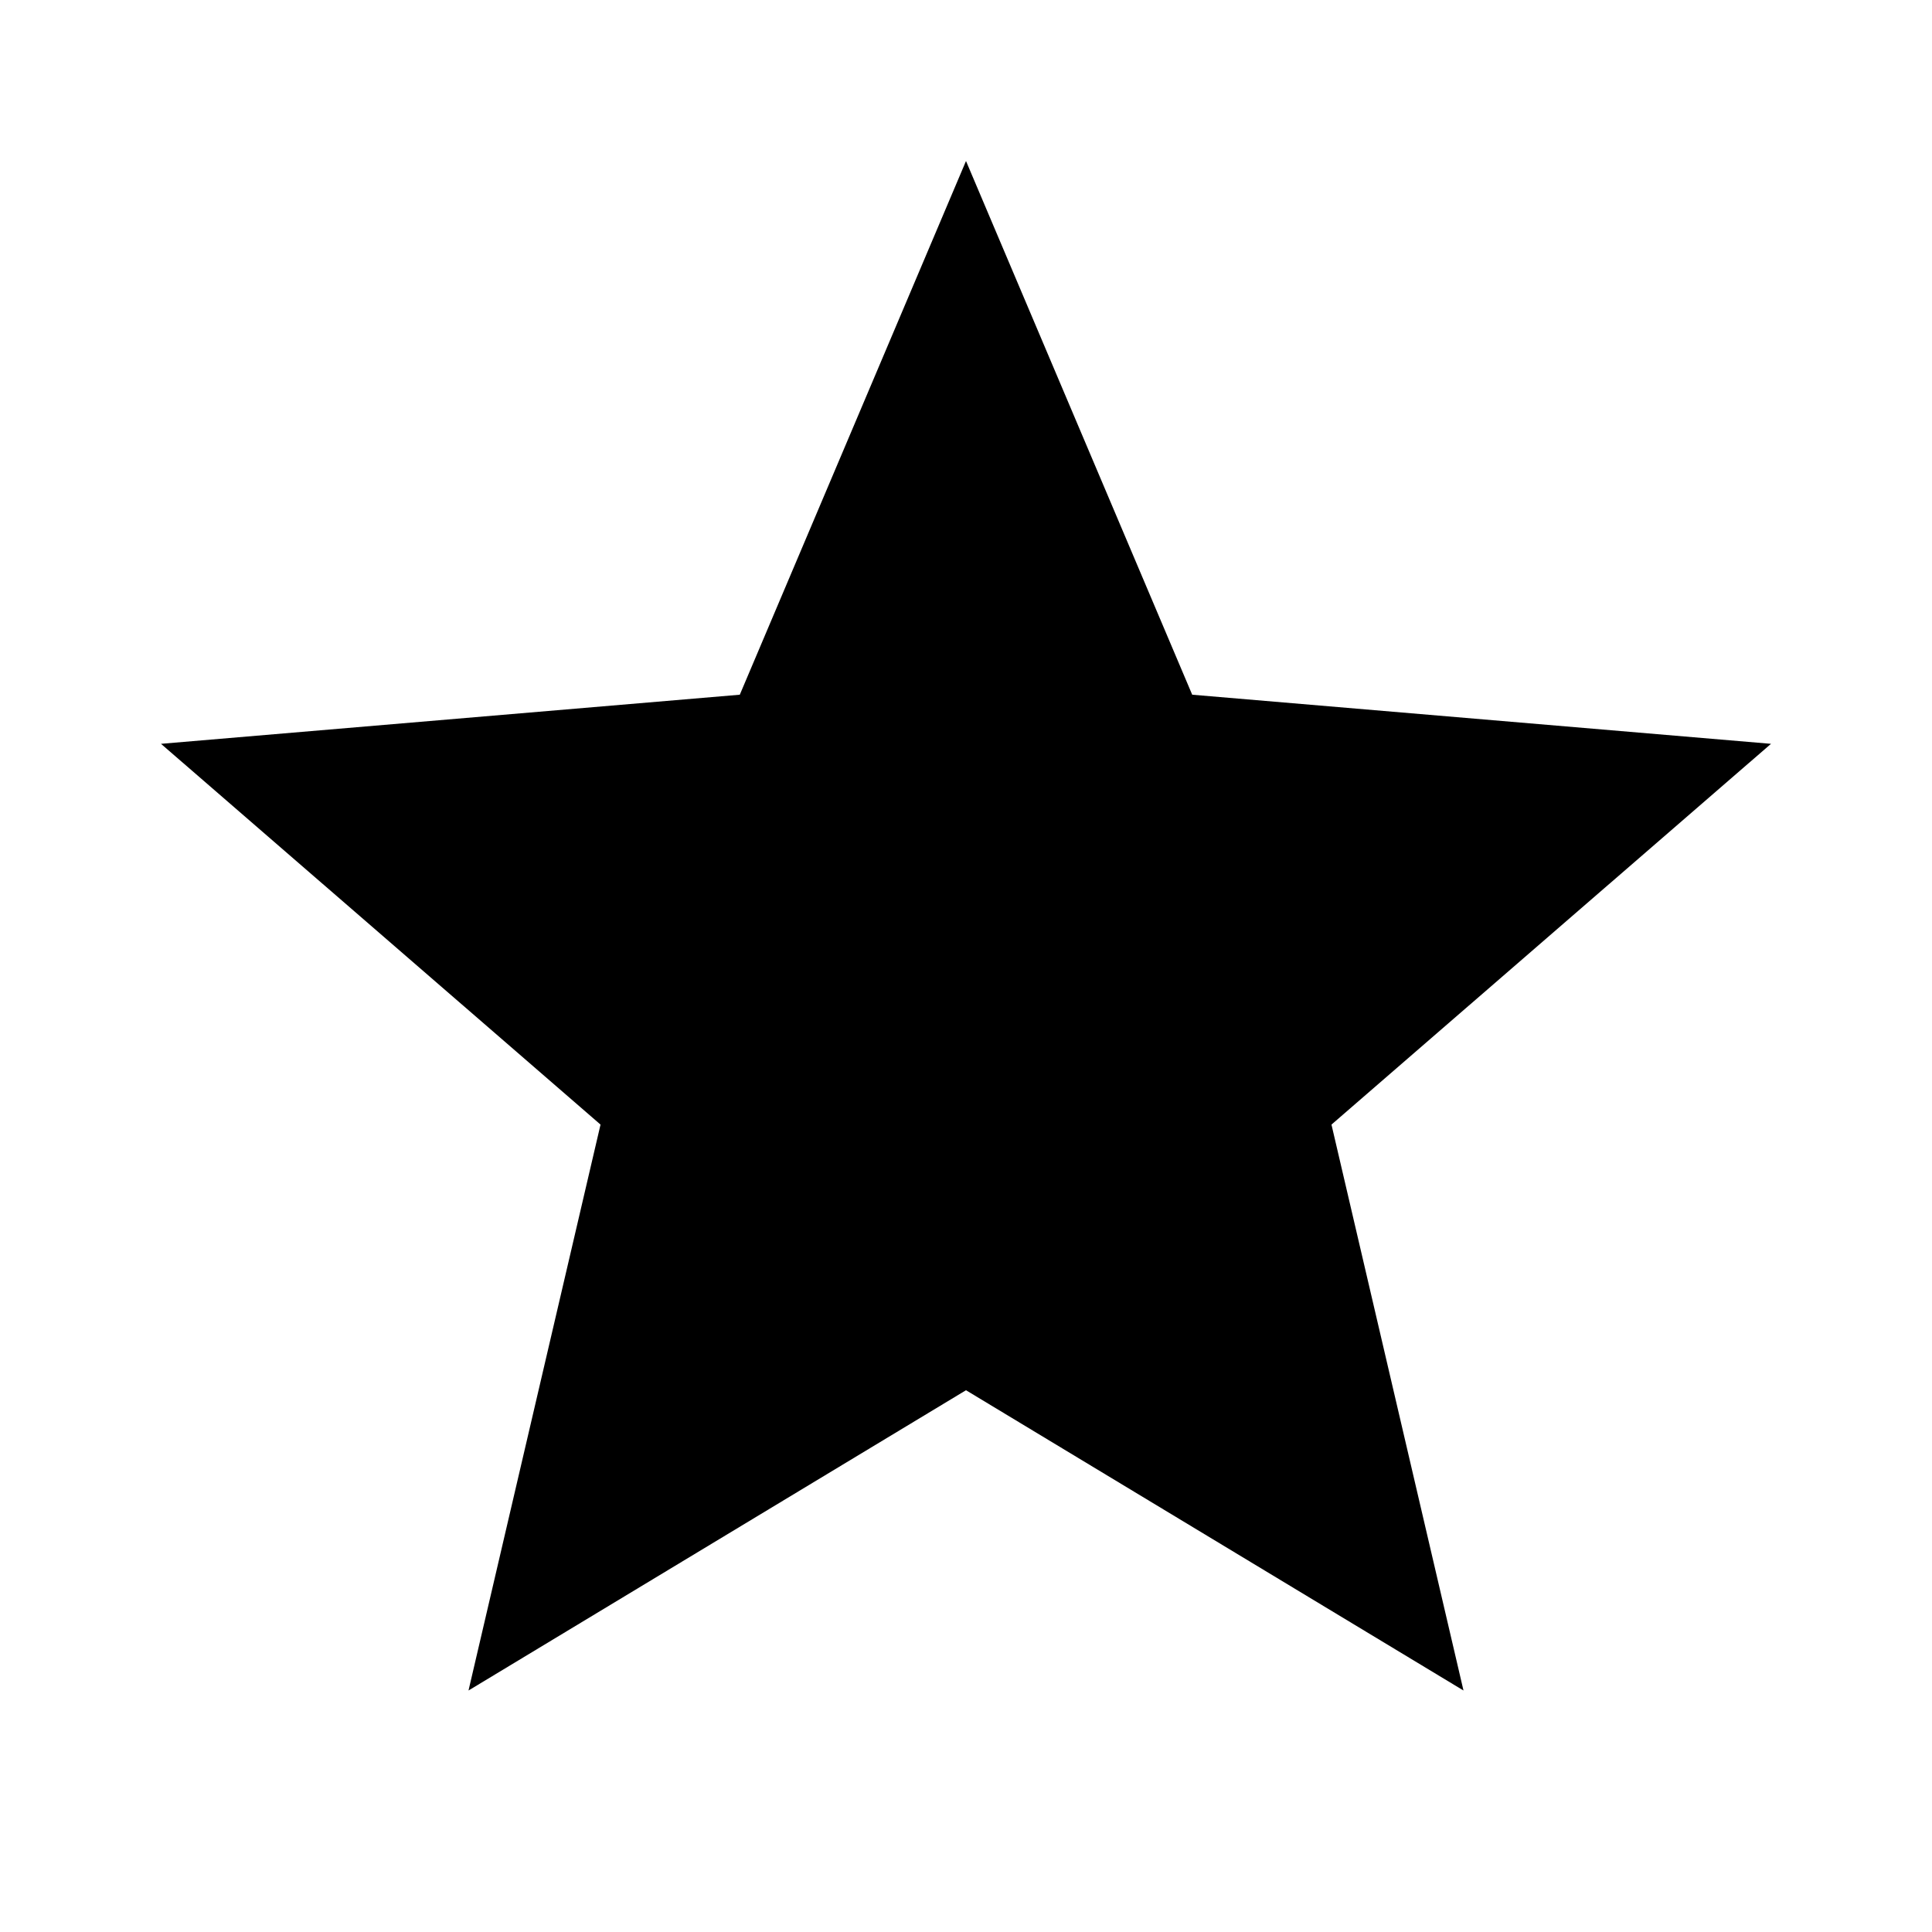
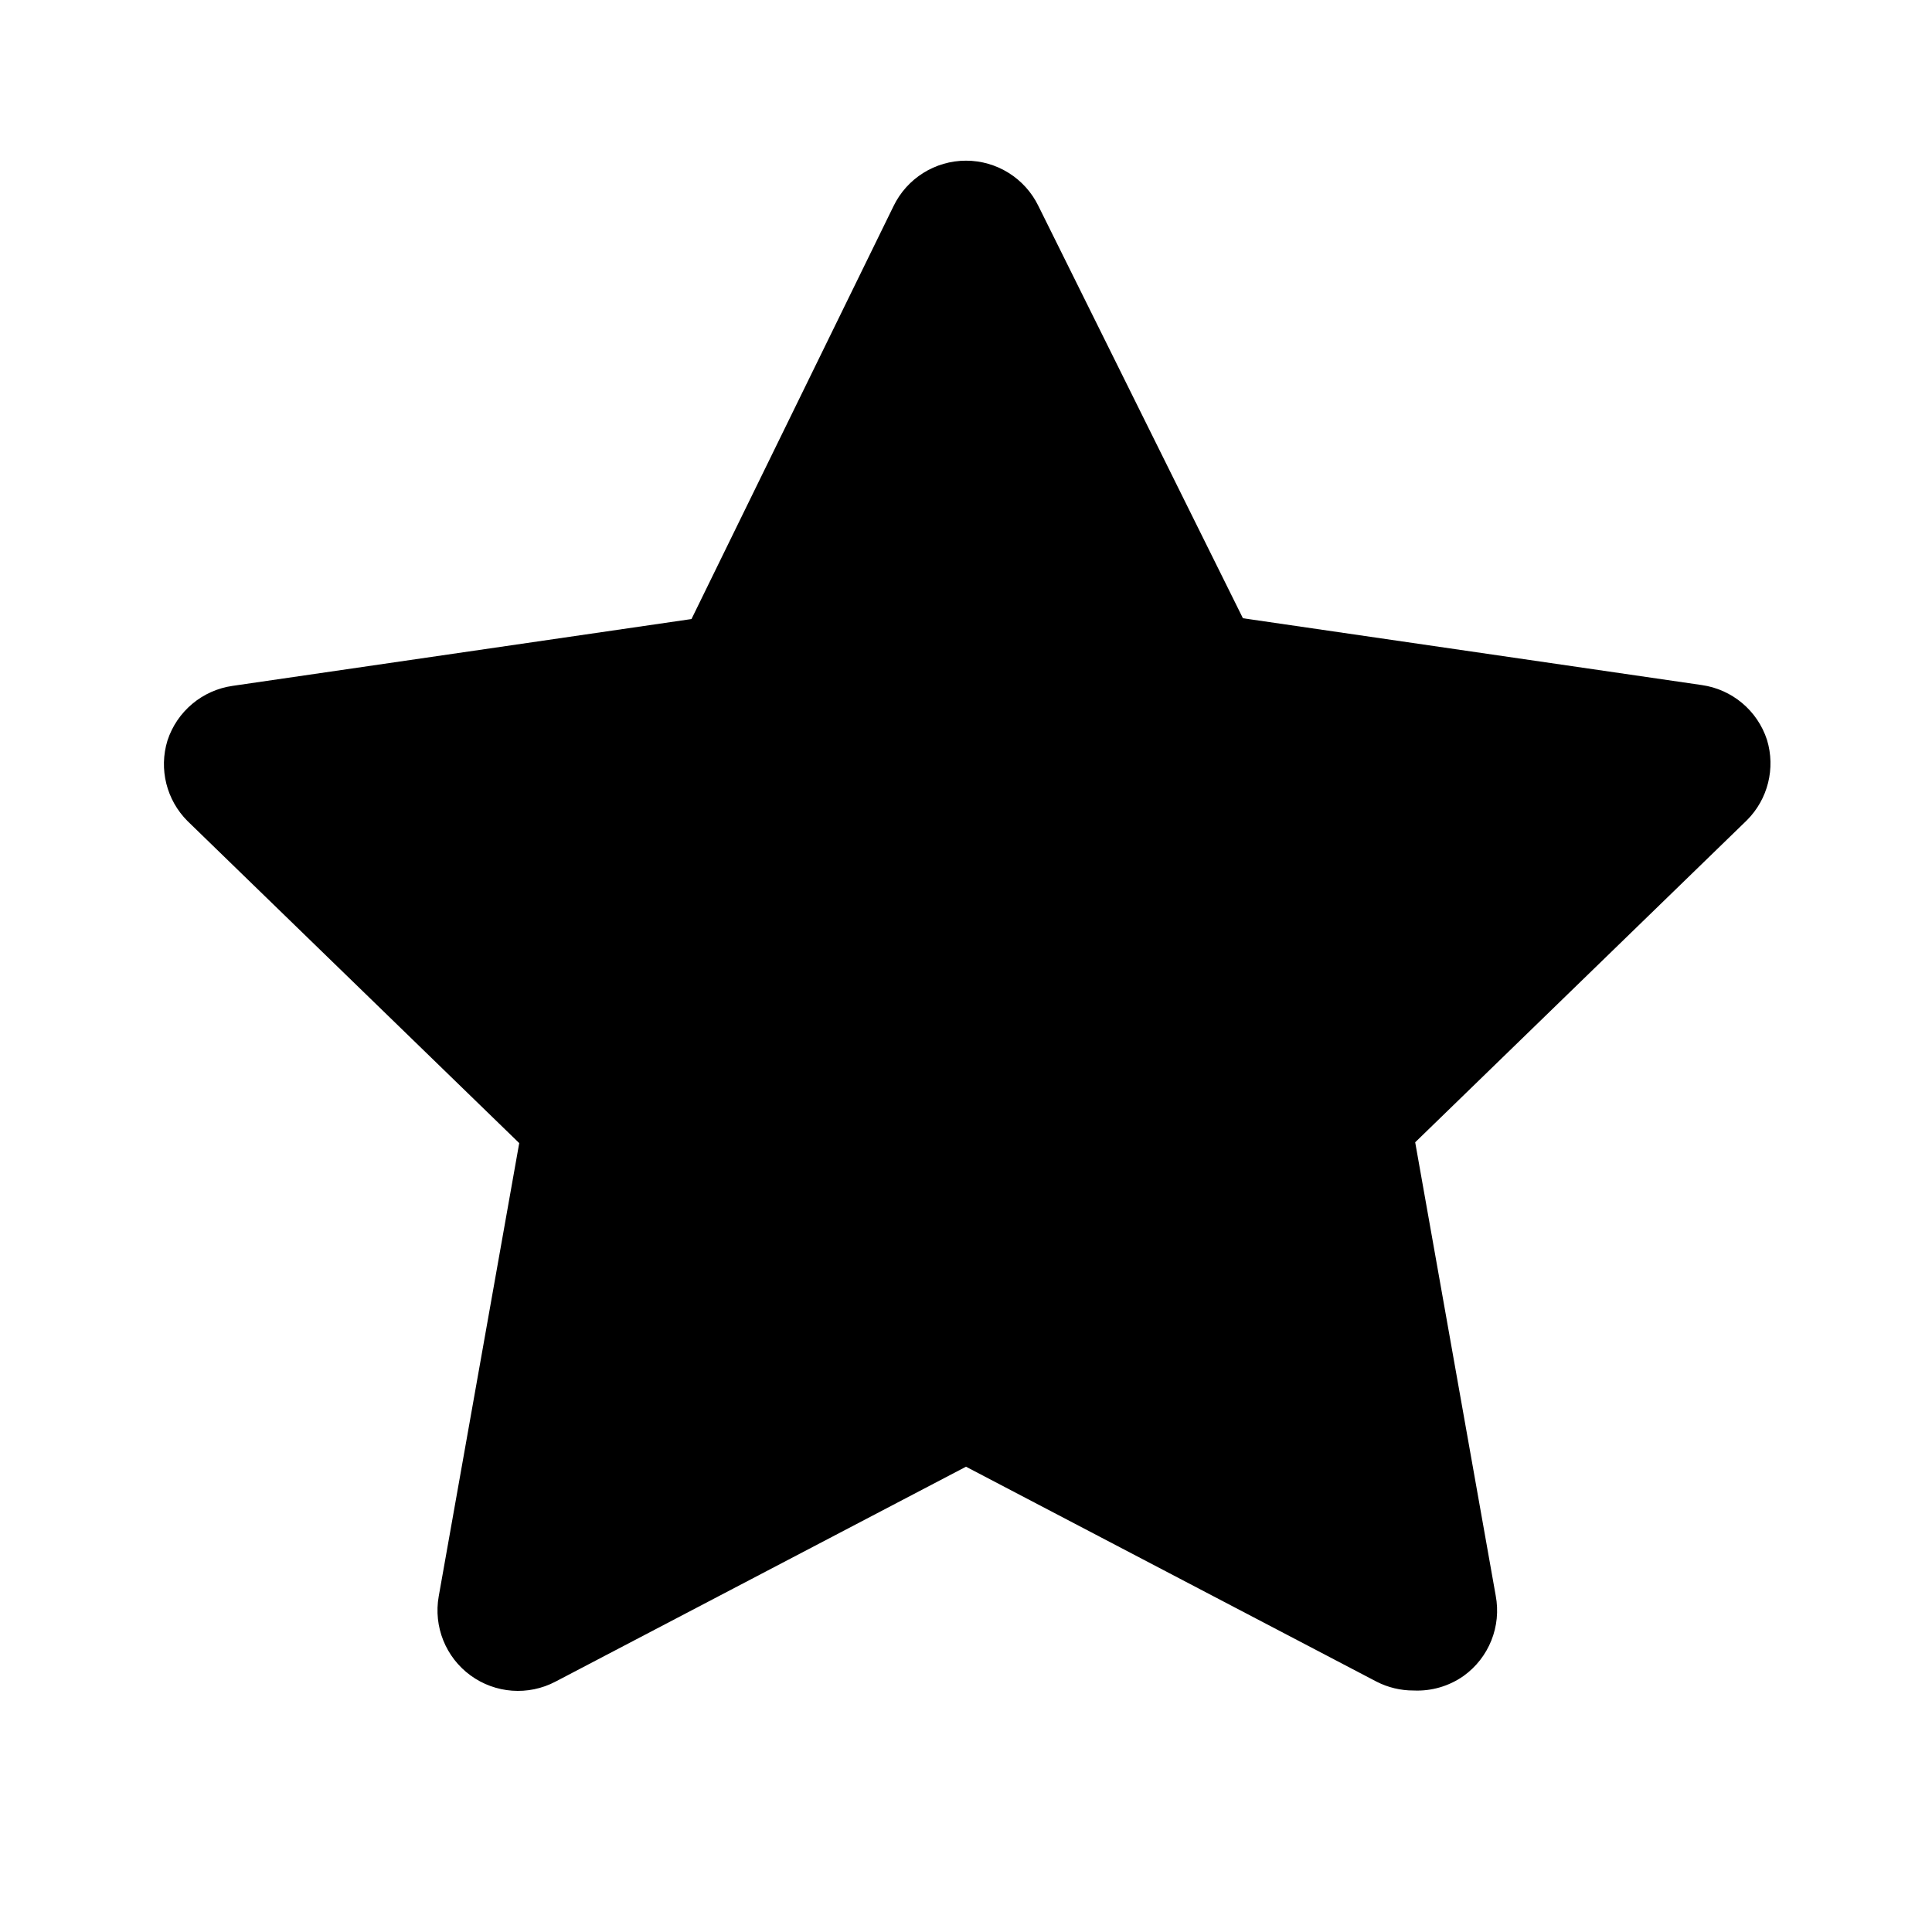
- <svg xmlns="http://www.w3.org/2000/svg" aria-hidden="true" role="img" class="iconify iconify--ic" width="32" height="32" preserveAspectRatio="xMidYMid meet" viewBox="0 0 24 24">
-   <path d="M12 17.27L18.18 21l-1.64-7.03L22 9.24l-7.19-.61L12 2L9.19 8.63L2 9.24l5.46 4.73L5.82 21L12 17.27z" fill="black" />
+ <svg xmlns="http://www.w3.org/2000/svg" aria-hidden="true" role="img" class="iconify iconify--eva" width="32" height="32" preserveAspectRatio="xMidYMid meet" viewBox="0 0 24 24">
+   <path fill="black" d="M17.56 21a1 1 0 0 1-.46-.11L12 18.22l-5.1 2.67a1 1 0 0 1-1.45-1.06l1-5.63l-4.12-4a1 1 0 0 1-.25-1a1 1 0 0 1 .81-.68l5.7-.83l2.51-5.13a1 1 0 0 1 1.8 0l2.54 5.12l5.7.83a1 1 0 0 1 .81.68a1 1 0 0 1-.25 1l-4.12 4l1 5.63a1 1 0 0 1-.4 1a1 1 0 0 1-.62.18z" />
</svg>
